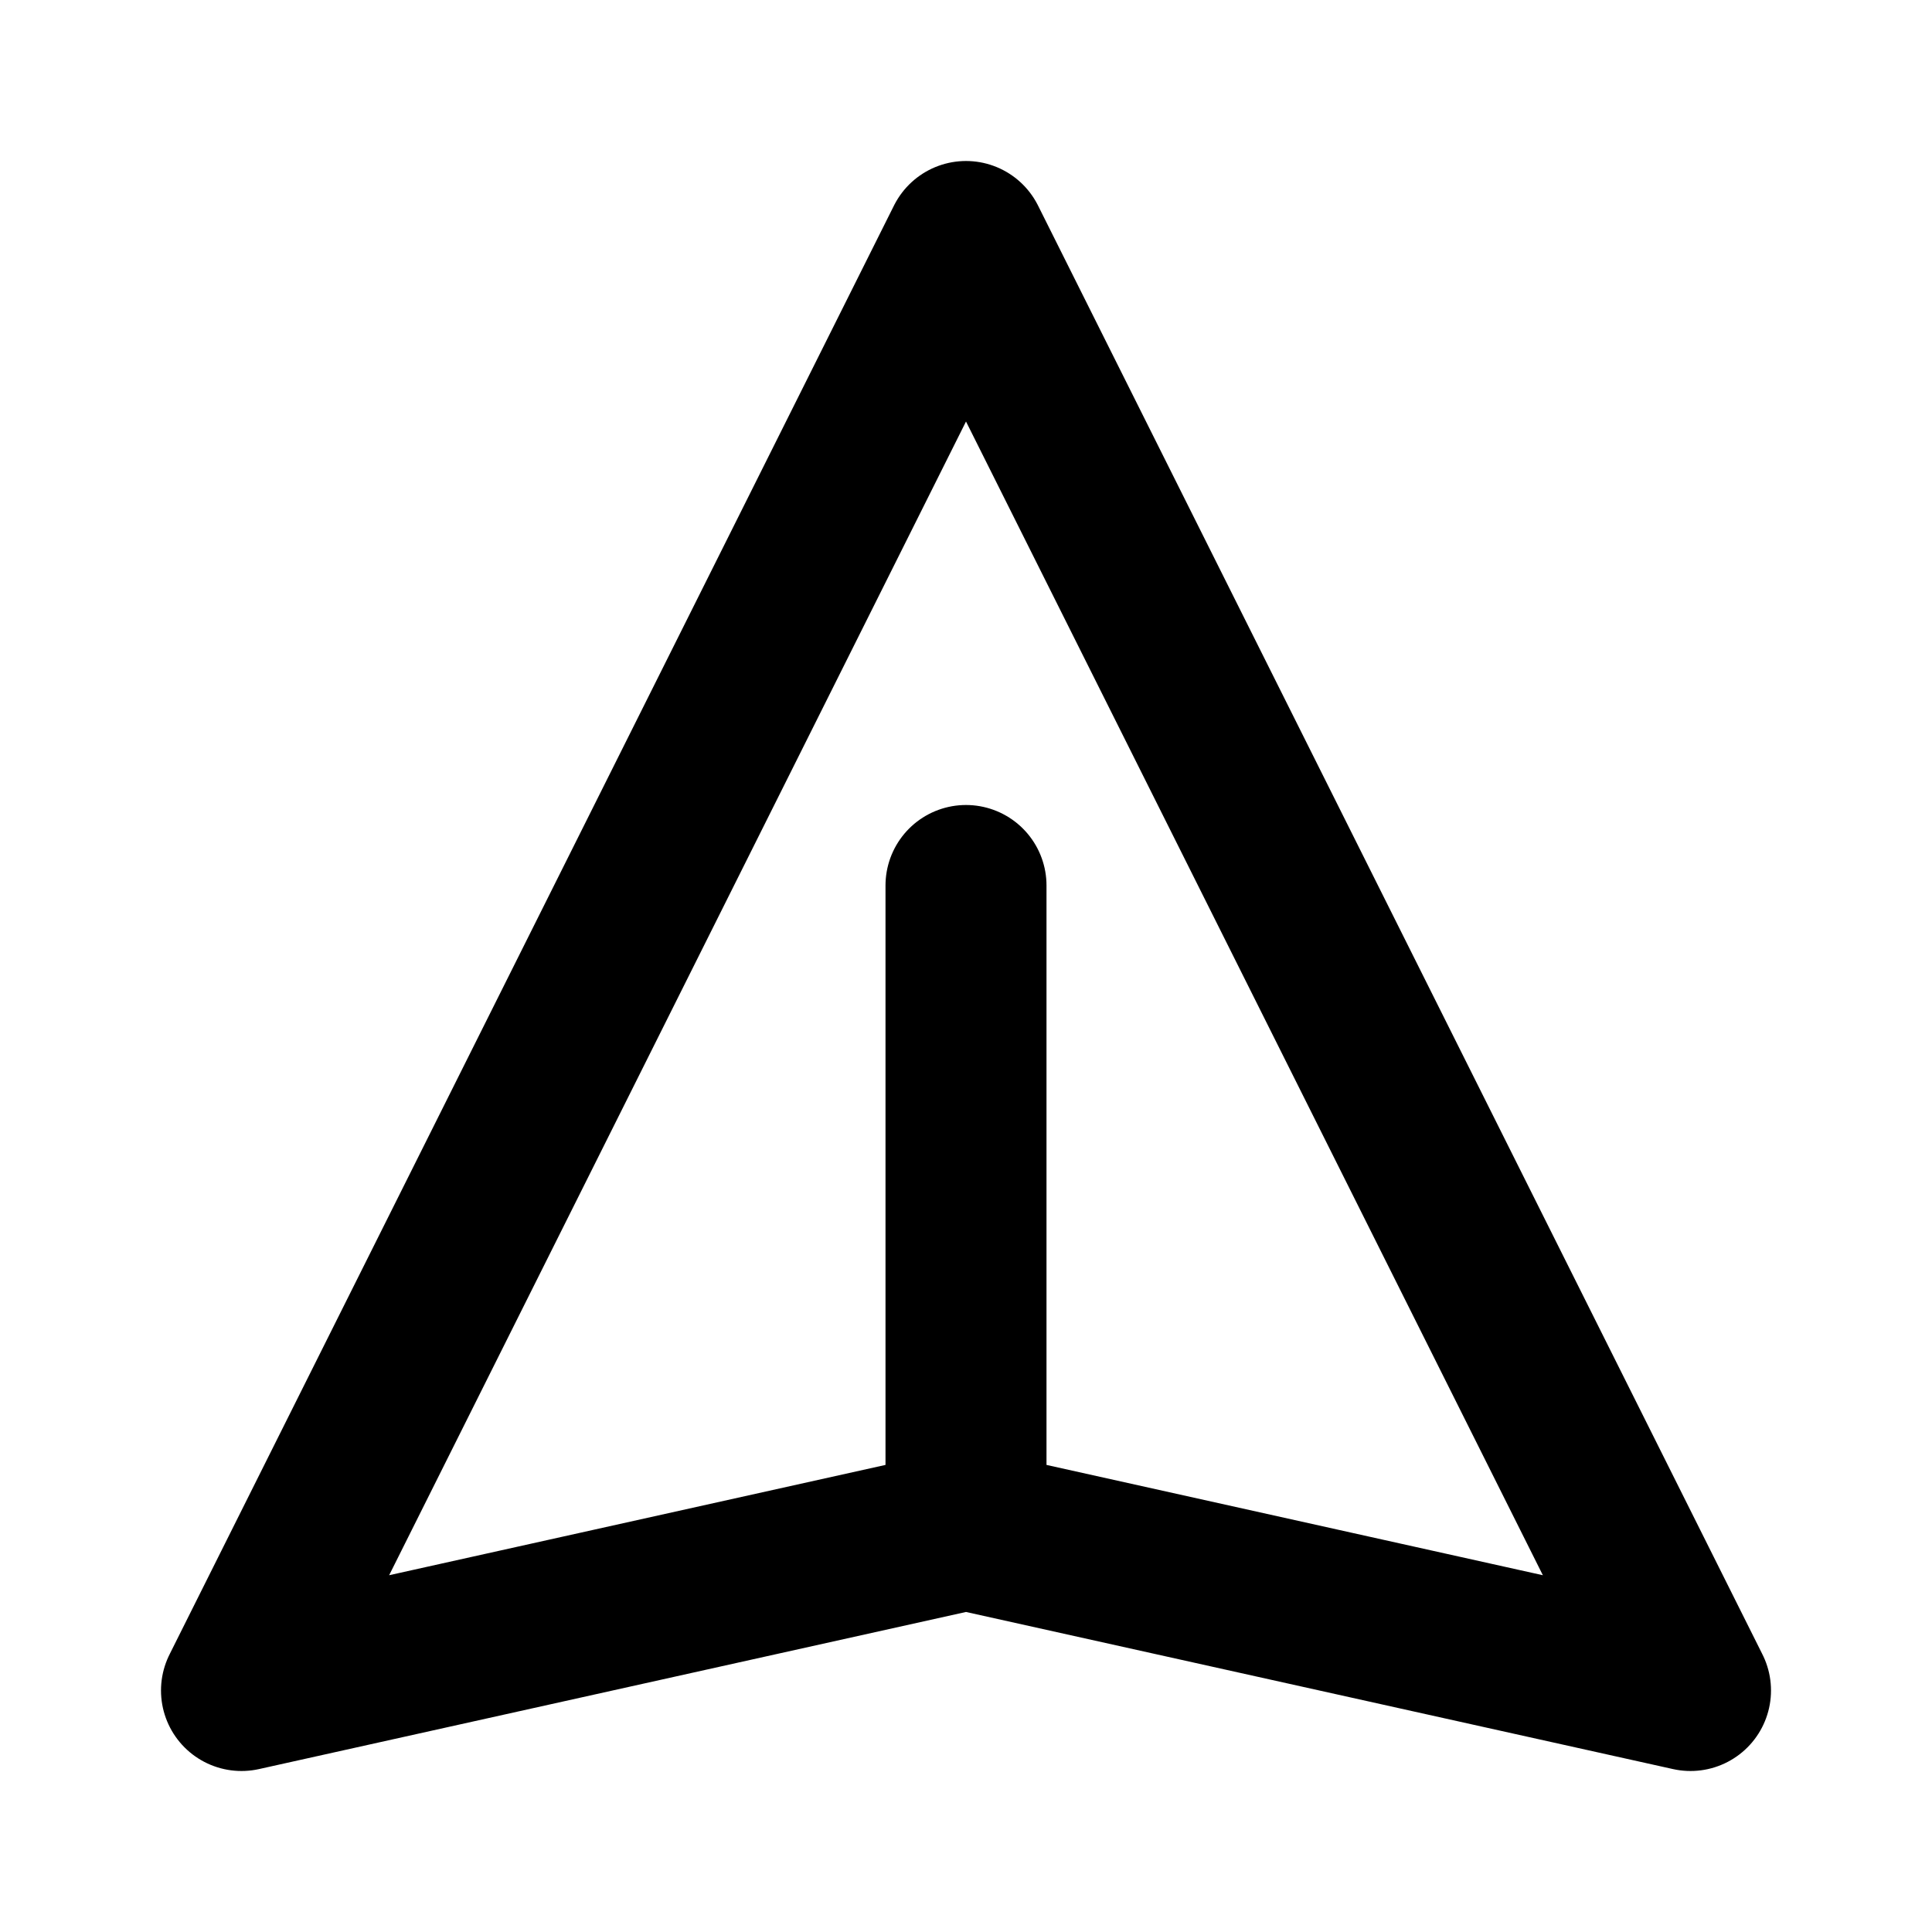
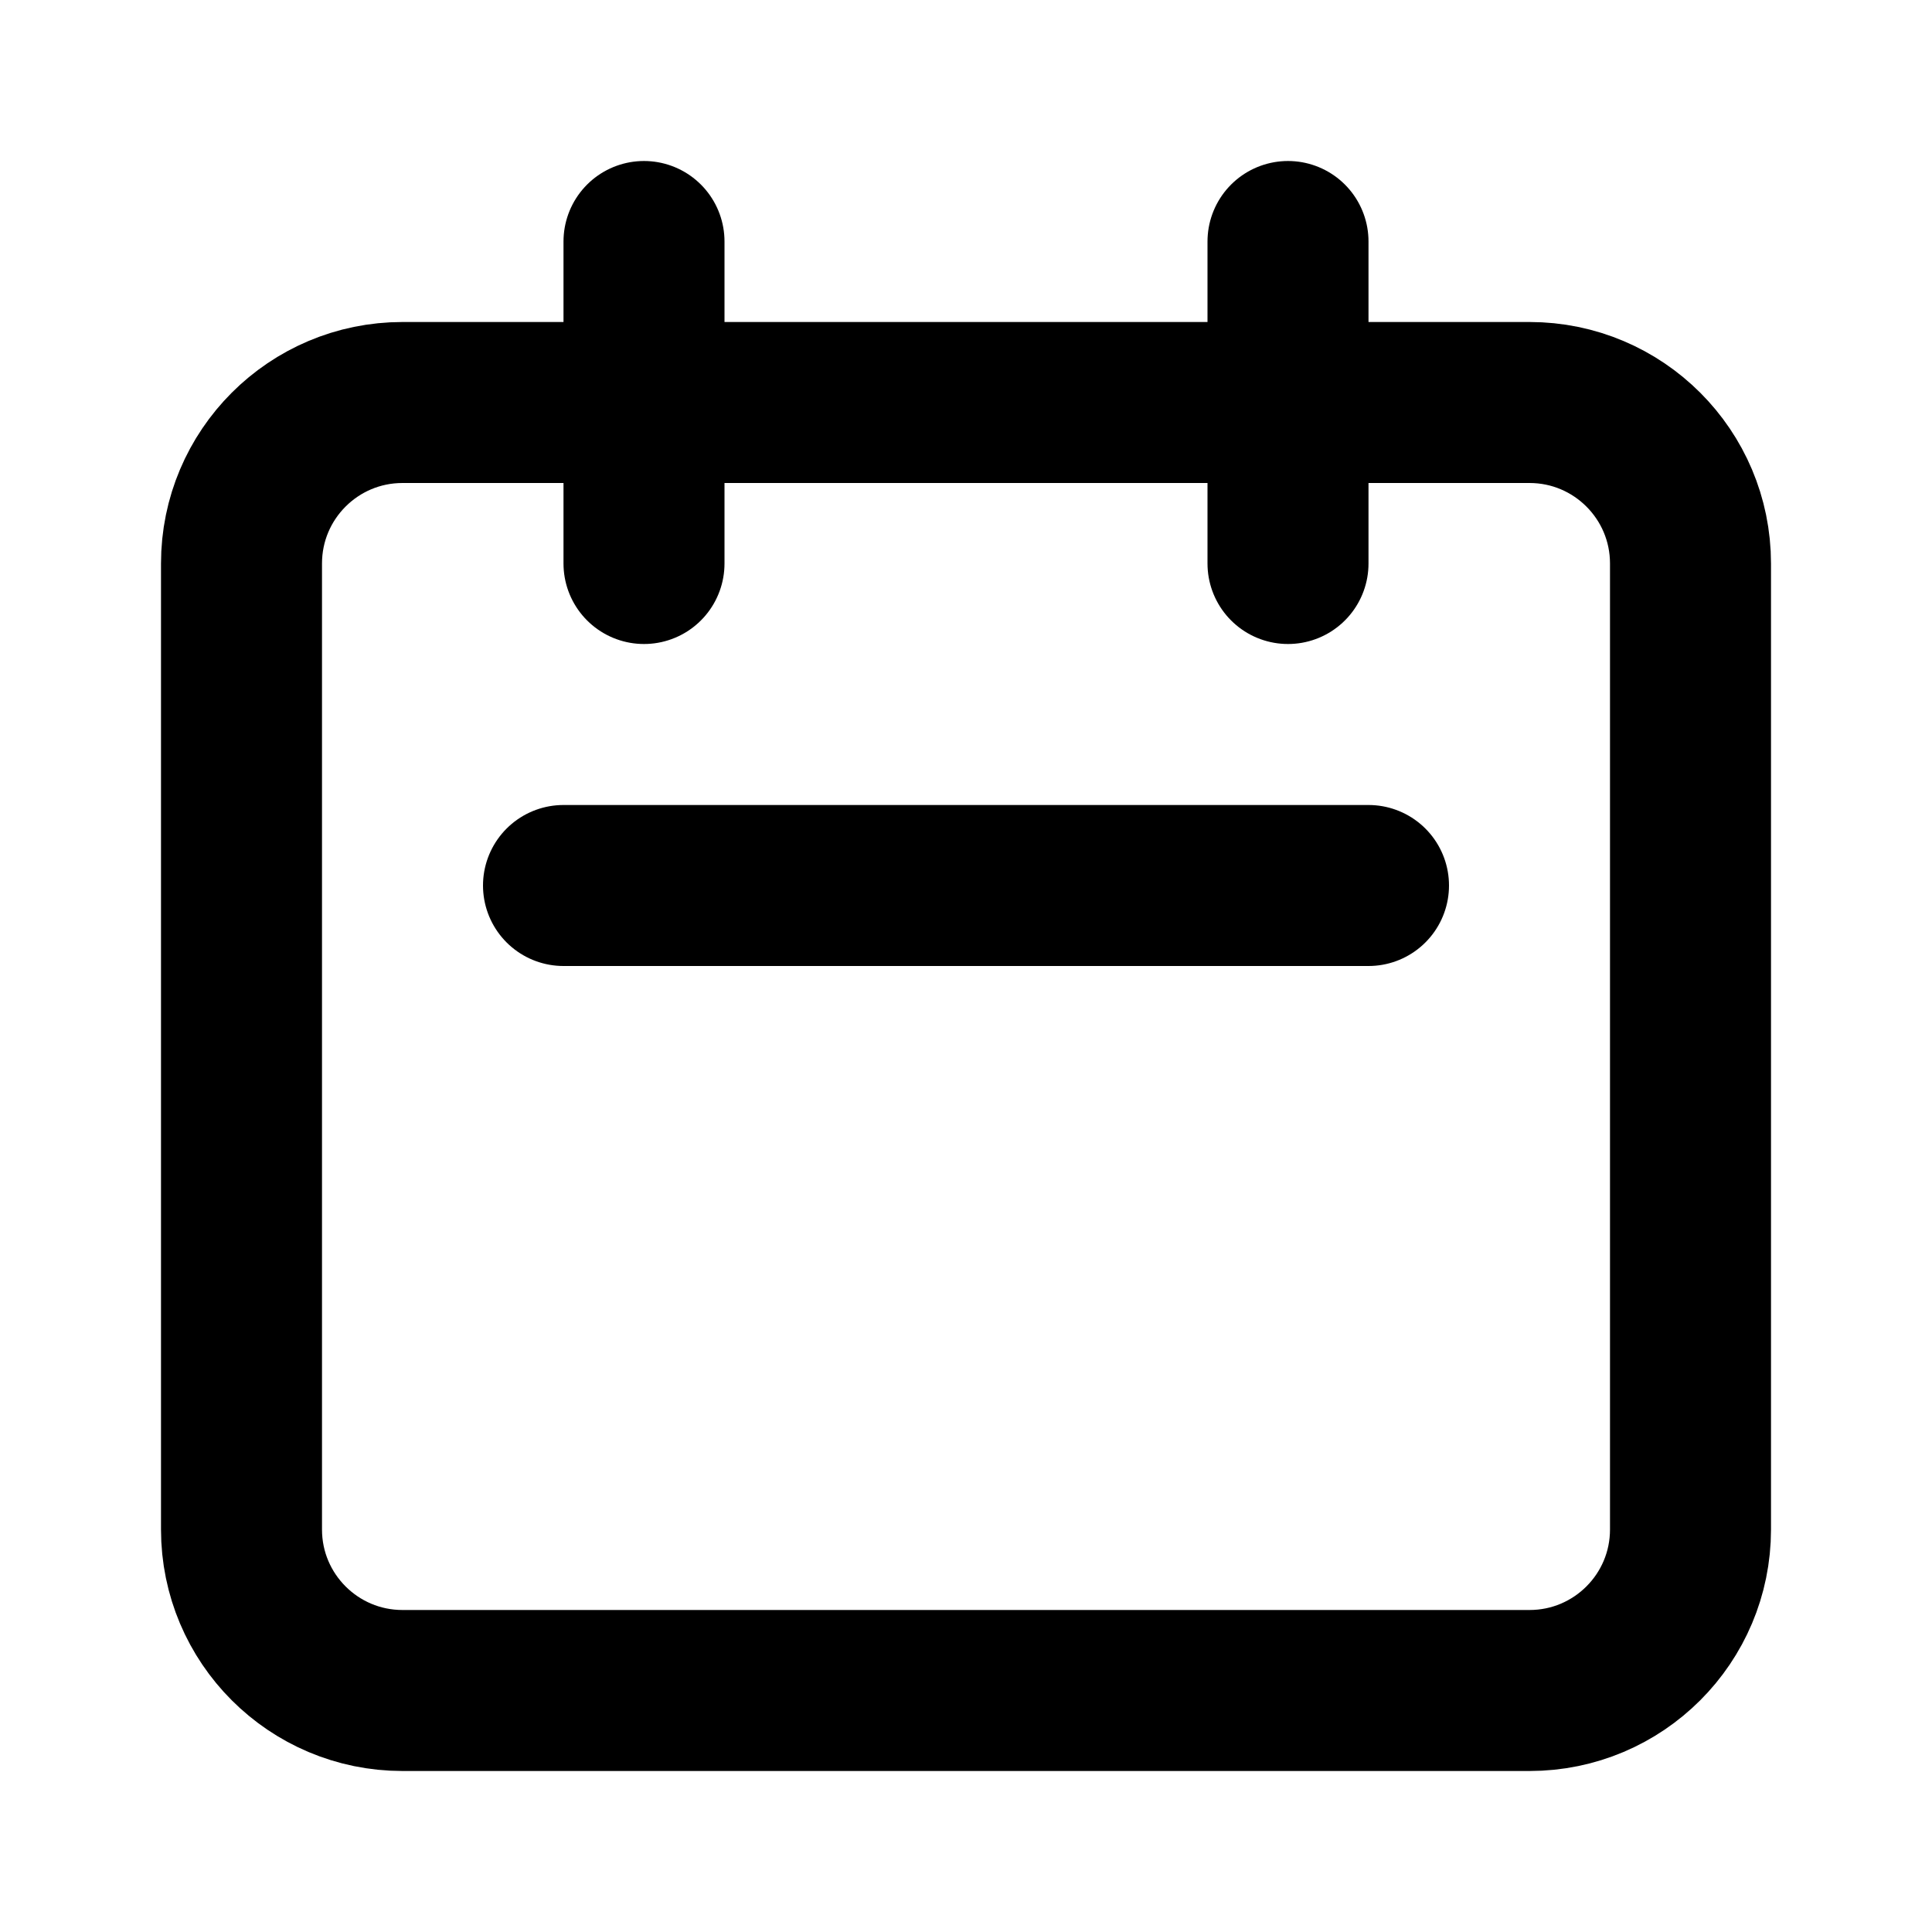
<svg xmlns="http://www.w3.org/2000/svg" fill="none" stroke="black" stroke-width="2" viewBox="0 0 24 24" width="24" height="24">
-   <path stroke-linecap="round" stroke-linejoin="round" d="M12 19l9 2-9-18-9 18 9-2zm0 0v-8" />
+   <path stroke-linecap="round" stroke-linejoin="round" d="M8 7V3m8 4V3m-9 8h10M5 21h14a2 2 0 002-2V7a2 2 0 00-2-2H5a2 2 0 00-2 2v12a2 2 0 002 2z" />
</svg>
